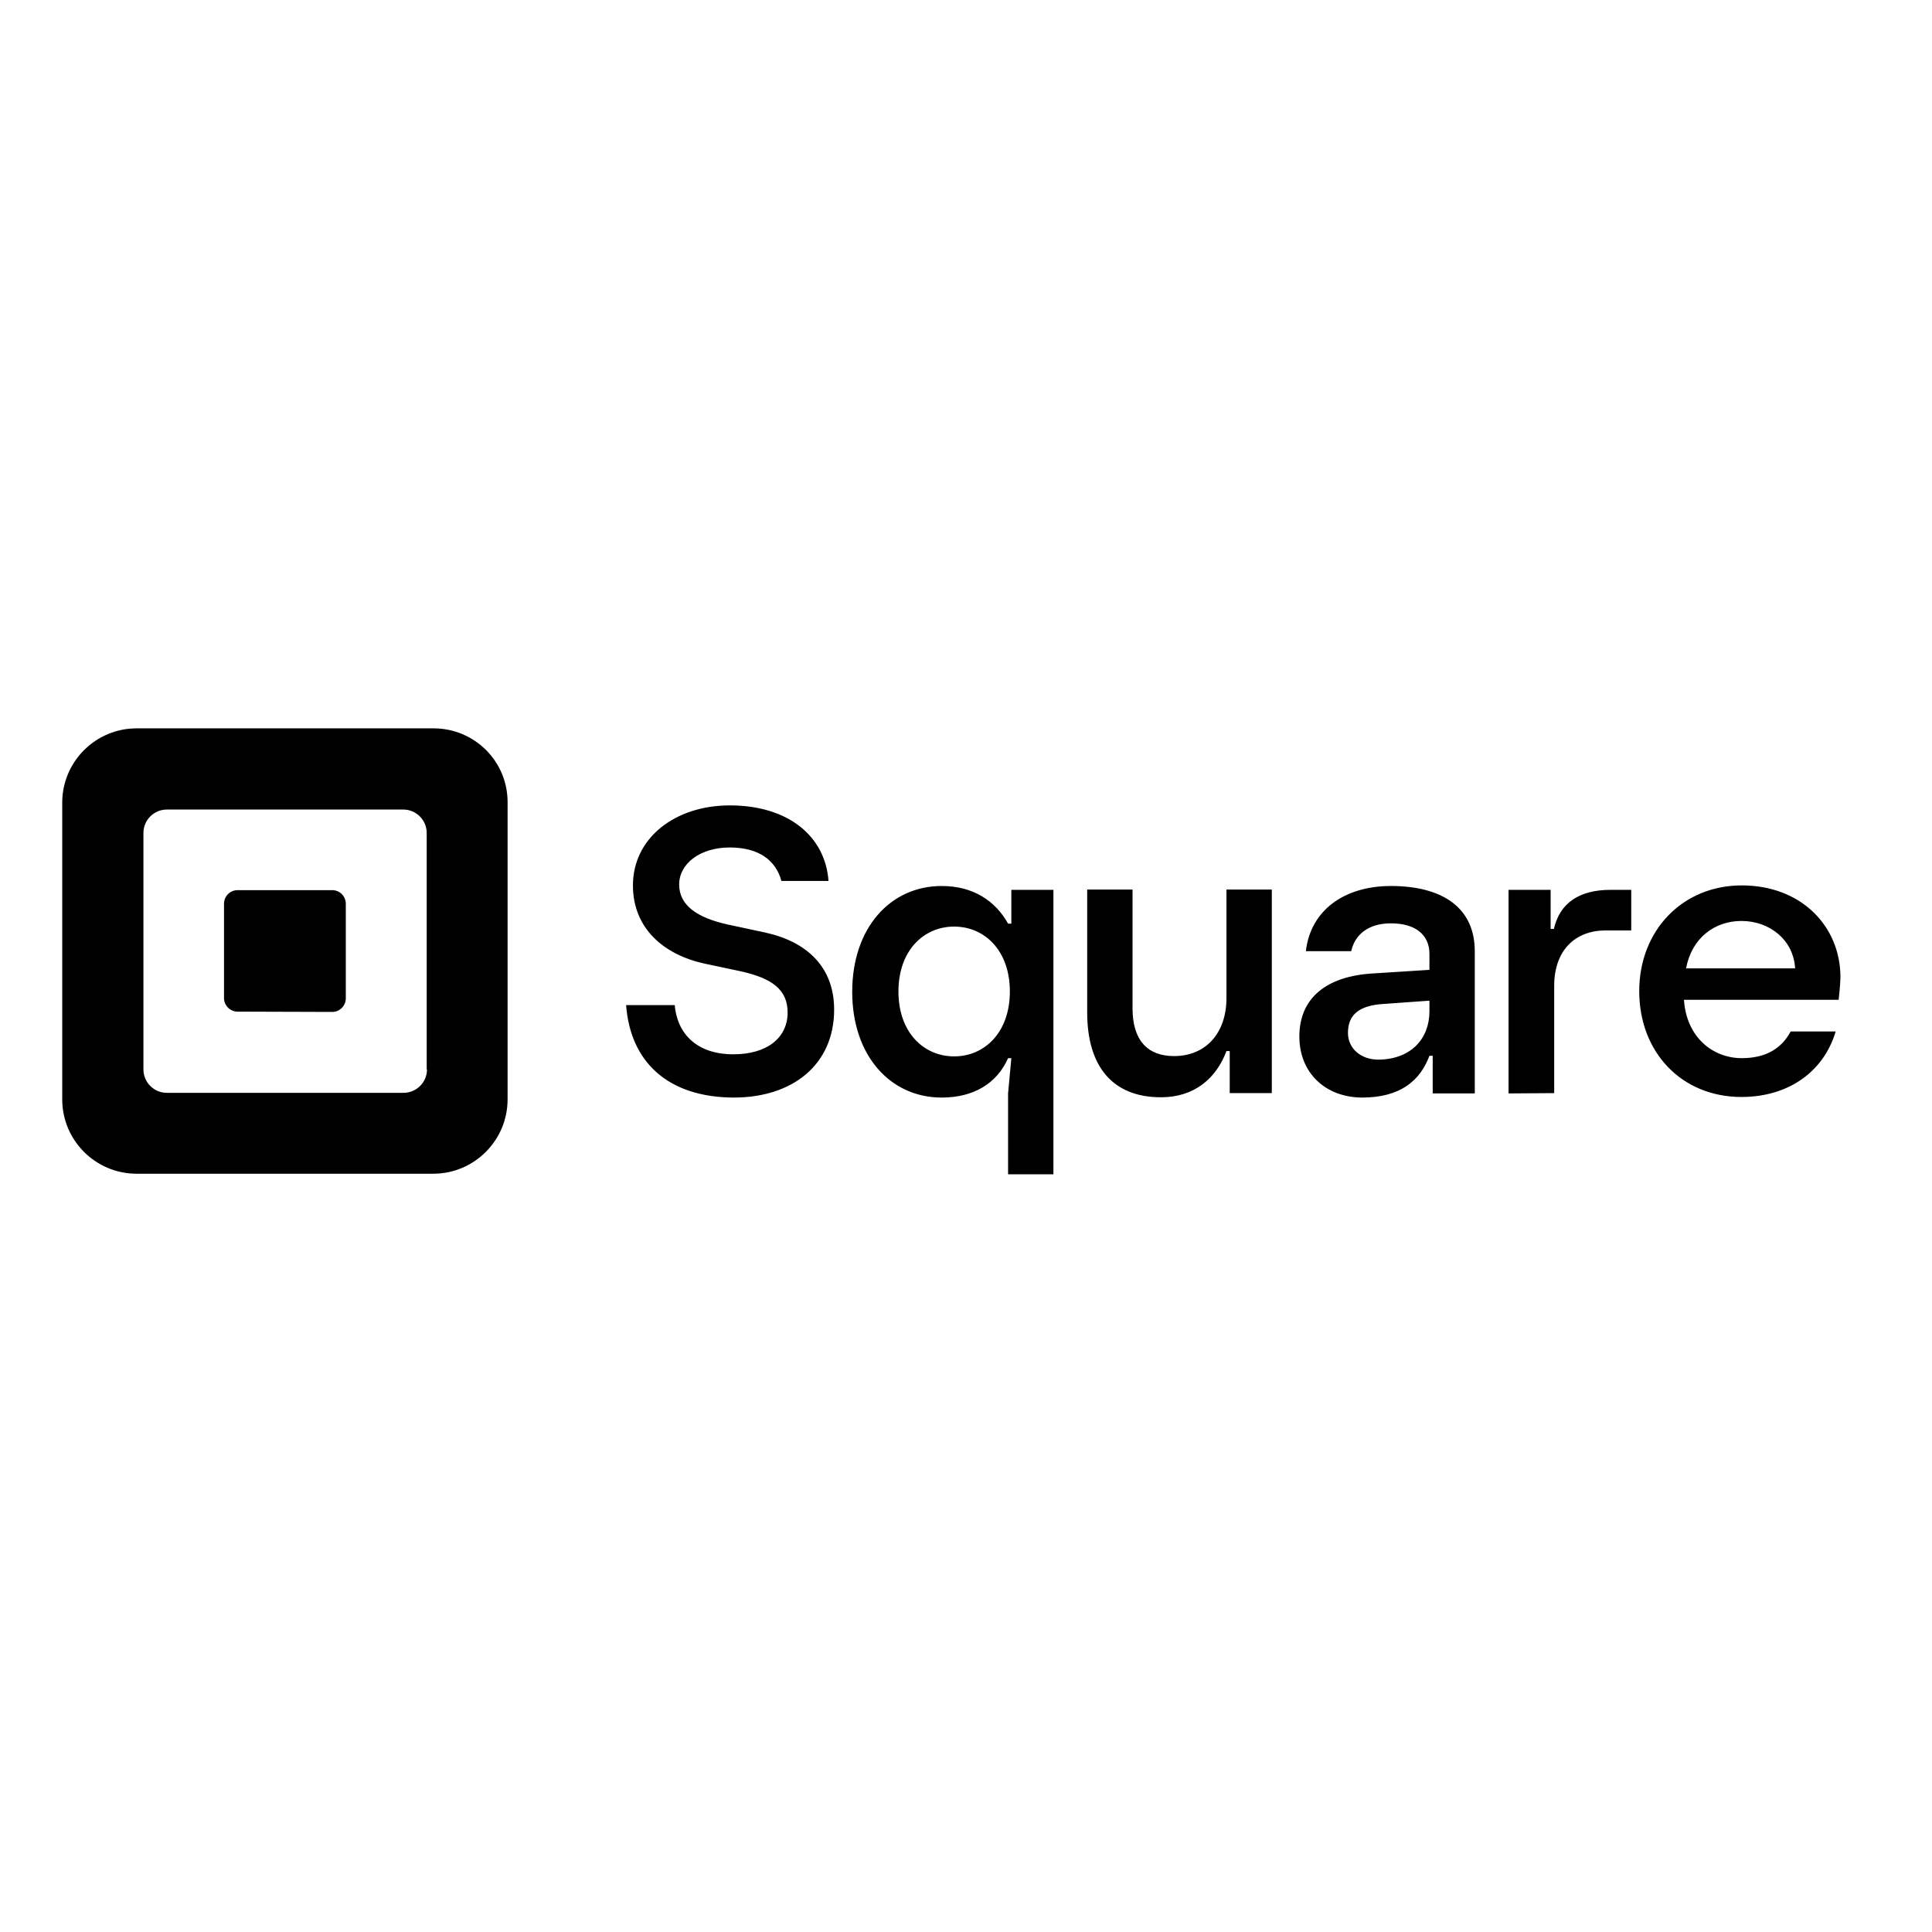
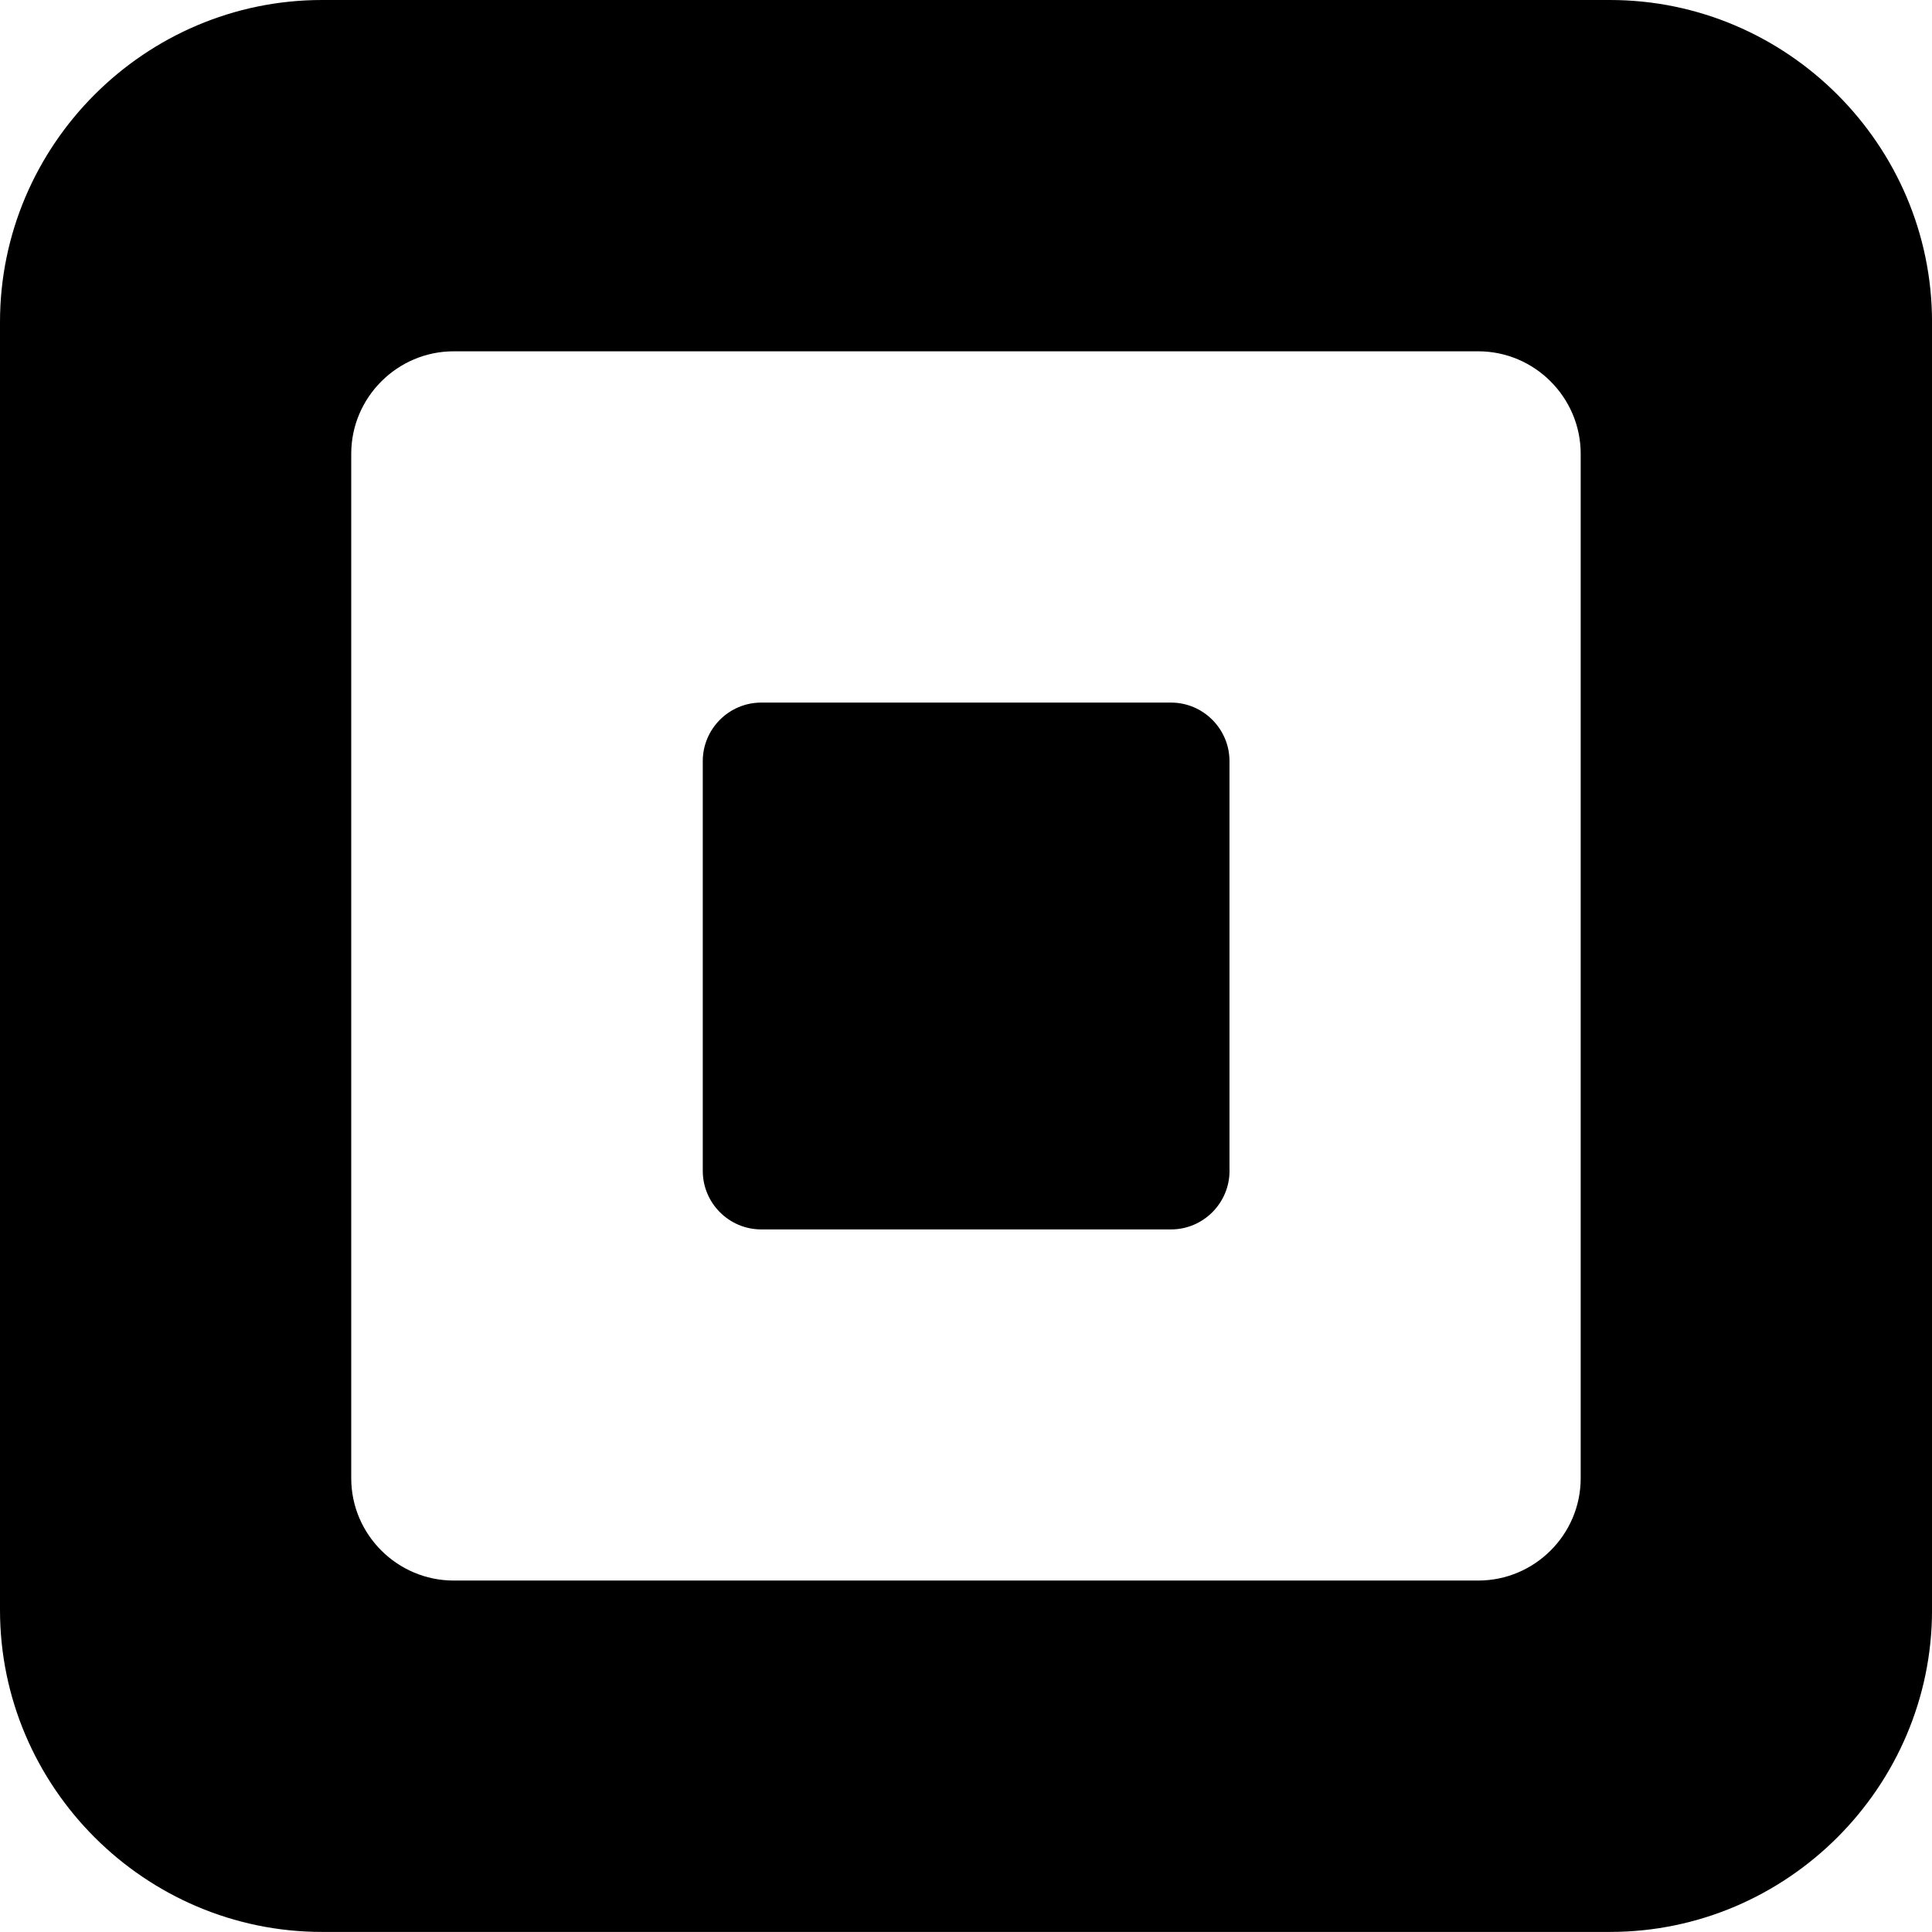
- <svg xmlns="http://www.w3.org/2000/svg" version="1.1" id="layer" x="0px" y="0px" viewBox="0 0 652 652" style="enable-background:new 0 0 652 652;" xml:space="preserve">
-   <path d="M146.3,245.8H46.1C32.3,245.8,21,257,21,270.9v100.1c0,13.9,11.3,25.1,25.1,25.1h100.1c13.9,0,25.1-11.3,25.1-25.1V270.9  C171.4,257,160.2,245.8,146.3,245.8z M144.1,360.9c0,4.4-3.6,7.9-7.9,7.9H56.3c-4.4,0-7.9-3.6-7.9-7.9v-79.8c0-4.4,3.6-7.9,7.9-7.9  h79.8c4.4,0,7.9,3.6,7.9,7.9V360.9z M80.2,341.4c-2.5,0-4.6-2-4.6-4.6V305c0-2.5,2-4.6,4.6-4.6h31.9c2.5,0,4.6,2,4.6,4.6v31.9  c0,2.5-2,4.6-4.6,4.6L80.2,341.4L80.2,341.4z M211.3,339.2h16.4c0.8,9.3,7.1,16.6,19.8,16.6c11.4,0,18.3-5.6,18.3-14.1  c0-7.9-5.5-11.5-15.3-13.8l-12.7-2.7c-13.8-3-24.2-11.9-24.2-26.4c0-16,14.2-27,32.7-27c19.6,0,32.2,10.3,33.3,25.5h-15.9  c-1.9-7.1-7.8-11.3-17.4-11.3c-10.1,0-17.1,5.5-17.1,12.5c0,7,6,11.2,16.4,13.5l12.6,2.7c13.8,3,23.3,11.4,23.3,26  c0,18.6-14,29.7-33.9,29.7C225.1,370.3,212.7,358.1,211.3,339.2z M340.2,396.2V369l1.1-11.9h-1.1c-3.8,8.6-11.7,13.3-22.4,13.3  c-17.3,0-30.2-14.1-30.2-35.7s12.9-35.7,30.2-35.7c10.6,0,18.1,5,22.4,12.7h1.1v-11.4h14.2v96H340.2z M340.8,334.6  c0-13.8-8.5-21.9-18.8-21.9c-10.3,0-18.8,8.1-18.8,21.9c0,13.8,8.5,21.9,18.8,21.9C332.3,356.5,340.8,348.4,340.8,334.6z   M366.9,341.7v-41.5h15.3v40.1c0,10.9,5.2,16.1,14,16.1c10.7,0,17.7-7.7,17.7-19.6v-36.6h15.3v68.7H415v-14.2h-1.1  c-3.4,9.1-10.7,15.6-22.1,15.6C375.4,370.3,366.9,359.8,366.9,341.7z M438.5,349.8c0-12.9,9-20.4,25-21.3l18.9-1.2v-5.4  c0-6.4-4.7-10.3-13-10.3c-7.7,0-12.2,3.9-13.4,9.4h-15.3c1.6-14,13.2-22,28.7-22c17.6,0,28.3,7.5,28.3,22v48h-14.2v-12.7h-1.1  c-3.2,8.5-9.9,14.1-22.8,14.1C447.2,370.3,438.5,362,438.5,349.8z M482.4,341.3v-3.6l-15.4,1.1c-8.3,0.5-12.1,3.6-12.1,9.8  c0,5.2,4.3,9,10.3,9C476.1,357.5,482.4,350.6,482.4,341.3z M509.1,369v-68.7h14.2v13.2h1.1c2-9,8.9-13.2,19.1-13.2h7V314h-8.7  c-9.9,0-17.3,6.4-17.3,18.7v36.2L509.1,369L509.1,369z M620.5,337.4h-52.2c0.8,12.6,9.7,19.7,19.5,19.7c8.3,0,13.5-3.4,16.5-9h15.2  c-4.2,14-16.4,22.1-31.8,22.1c-20.3,0-34.5-15.2-34.5-35.7c0-20.5,14.6-35.7,34.6-35.7c20.1,0,33.3,13.8,33.3,31  C621,333.3,620.7,335,620.5,337.4z M605.8,326.8c-0.5-9.5-8.5-16-18.1-16c-9.1,0-16.8,5.8-18.7,16H605.8z" />
+ <svg xmlns="http://www.w3.org/2000/svg" version="1.1" id="svg2" x="0px" y="0px" width="53.201px" height="53.199px" viewBox="1 0.901 53.201 53.199" enable-background="new 1 0.901 53.201 53.199" xml:space="preserve">
+   <g id="layer3">
+     <g id="g3486">
+       <path id="path3010" d="M45.333,0.901H9.868C4.992,0.901,1,4.891,1,9.769v35.466    C1,50.109,4.992,54.1,9.868,54.1h35.466c4.876,0,8.868-3.99,8.868-8.865V9.769C54.201,4.891,50.209,0.901,45.333,0.901     M44.527,41.609c0,1.55-1.269,2.815-2.82,2.815H13.492c-1.55,0-2.82-1.266-2.82-2.815V13.395c0-1.55,1.27-2.82,2.82-2.82h28.215    c1.551,0,2.82,1.27,2.82,2.82V41.609z M34.857,33.143c0,0.889-0.726,1.612-1.61,1.612H21.962c-0.887,0-1.61-0.724-1.61-1.612    V21.859c0-0.887,0.723-1.611,1.61-1.611h11.284c0.885,0,1.61,0.725,1.61,1.611V33.143z" />
+     </g>
+   </g>
</svg>
